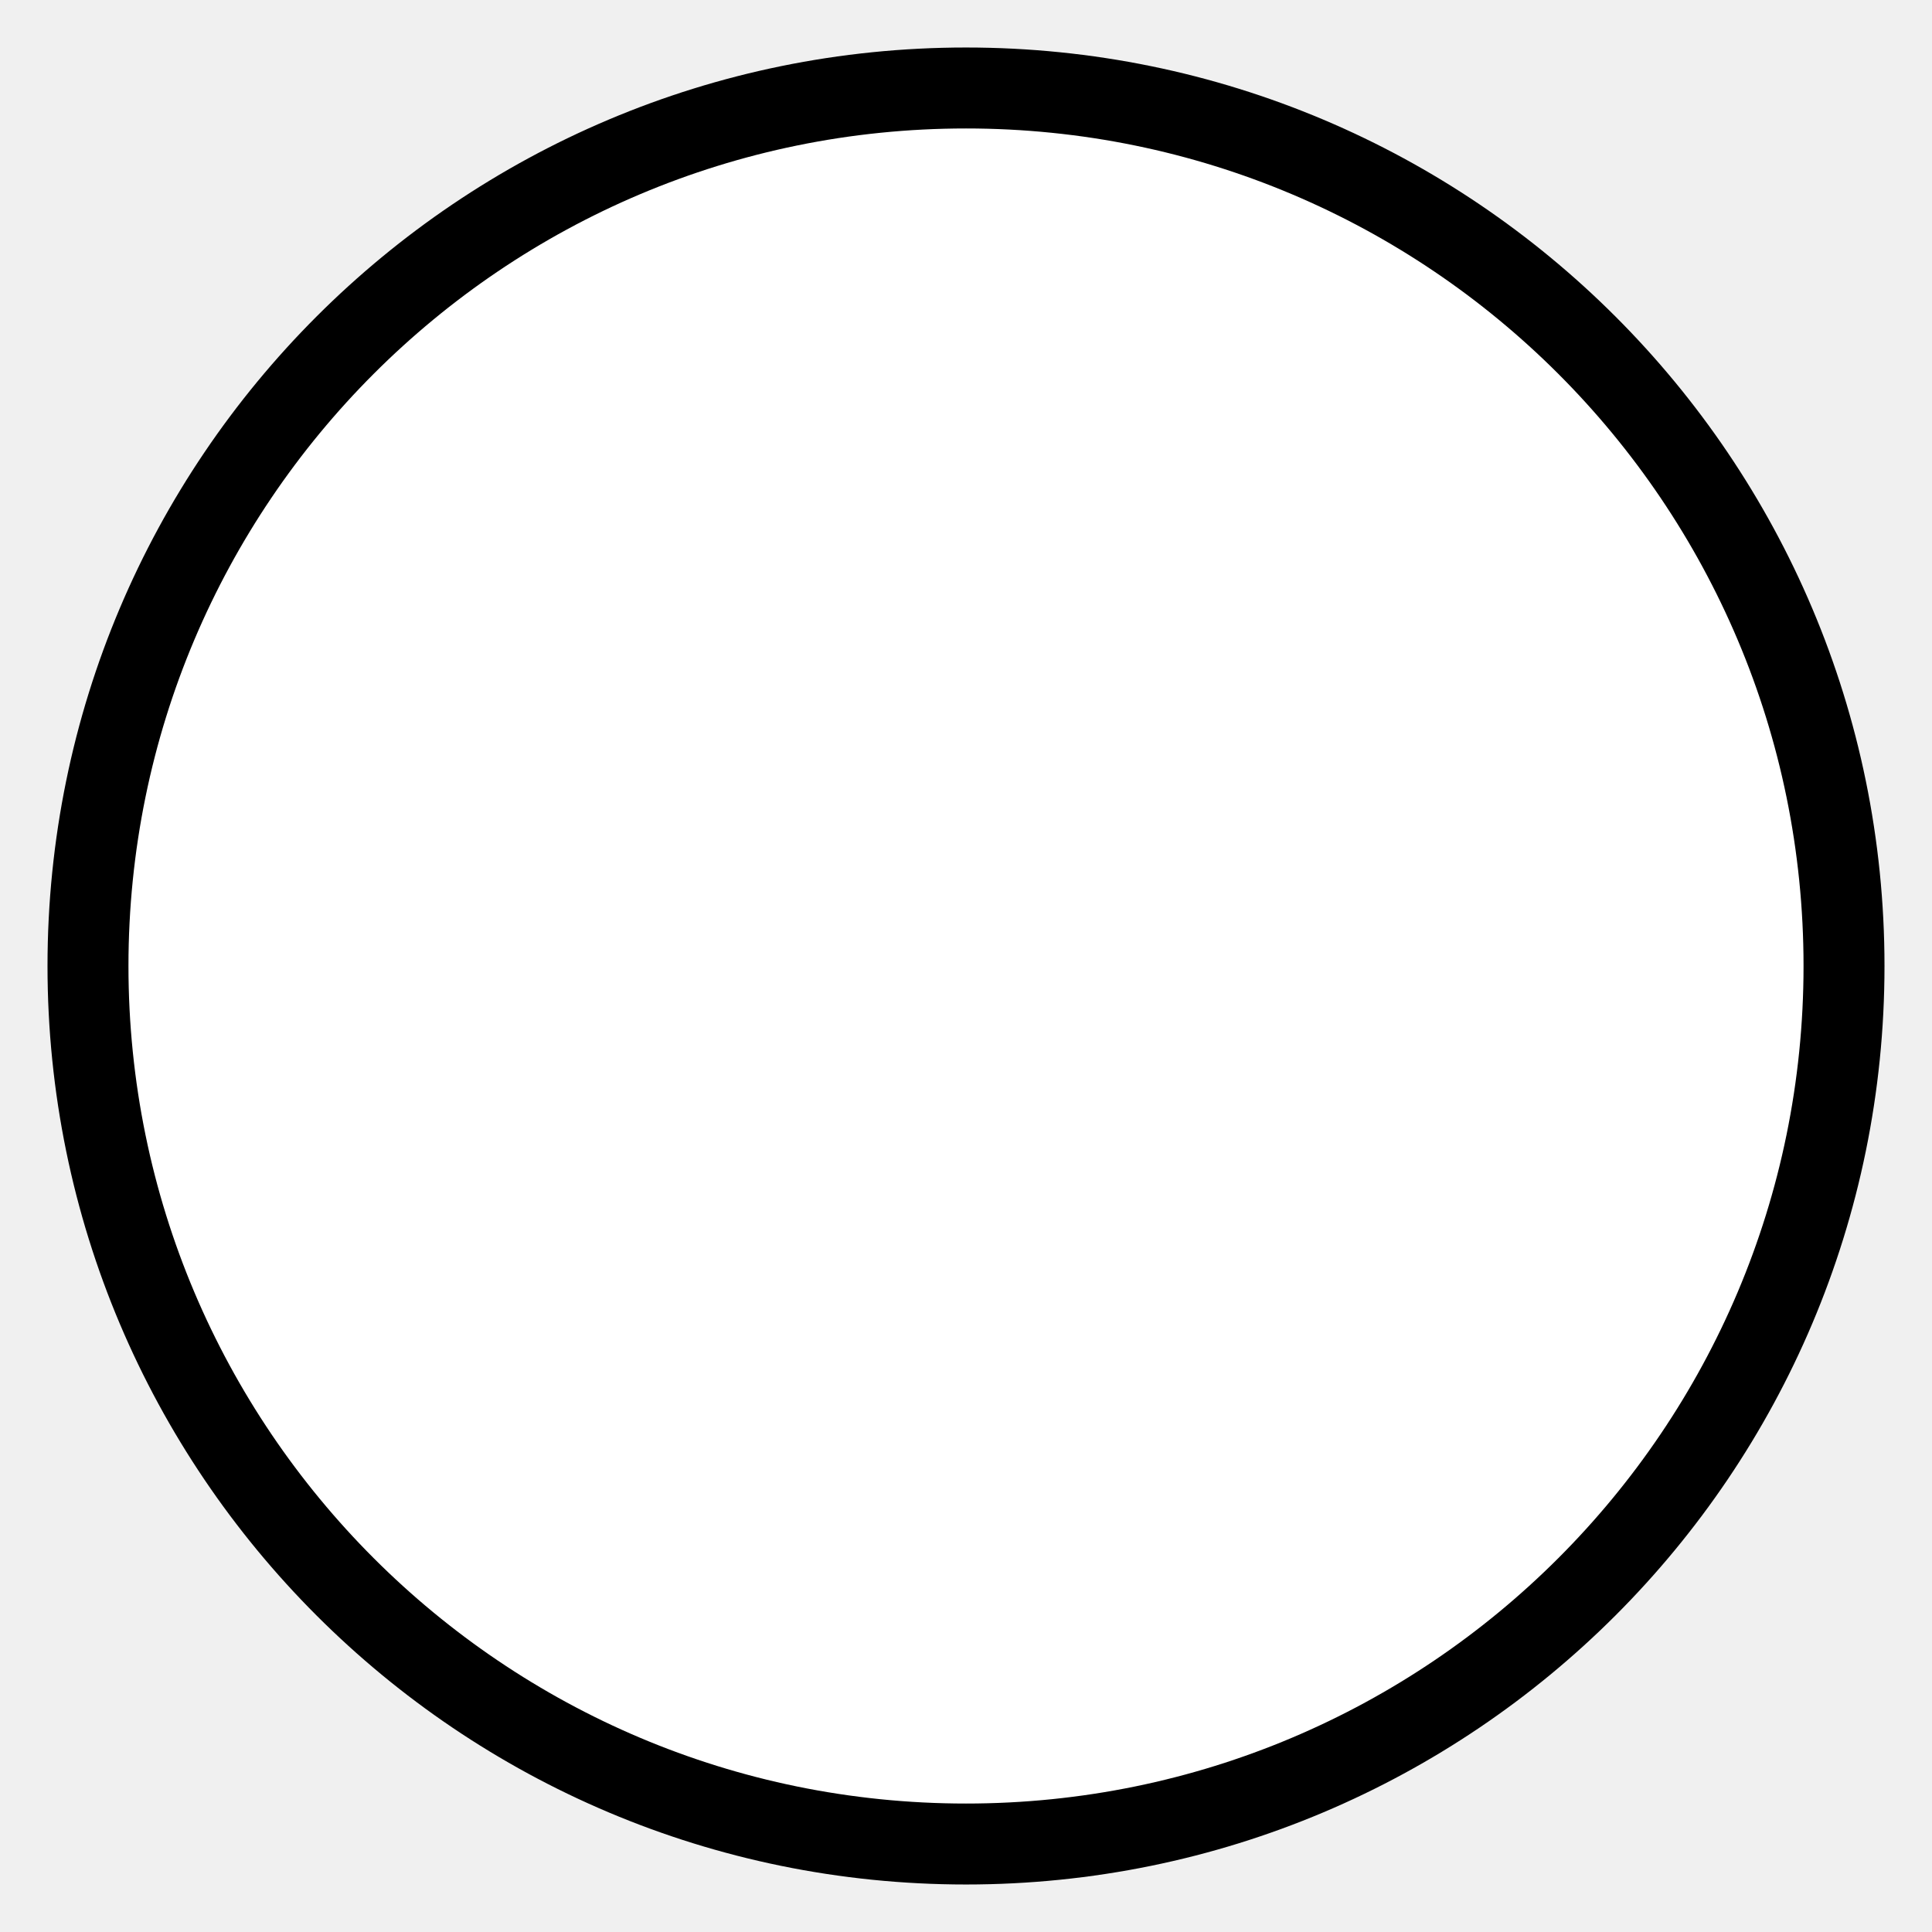
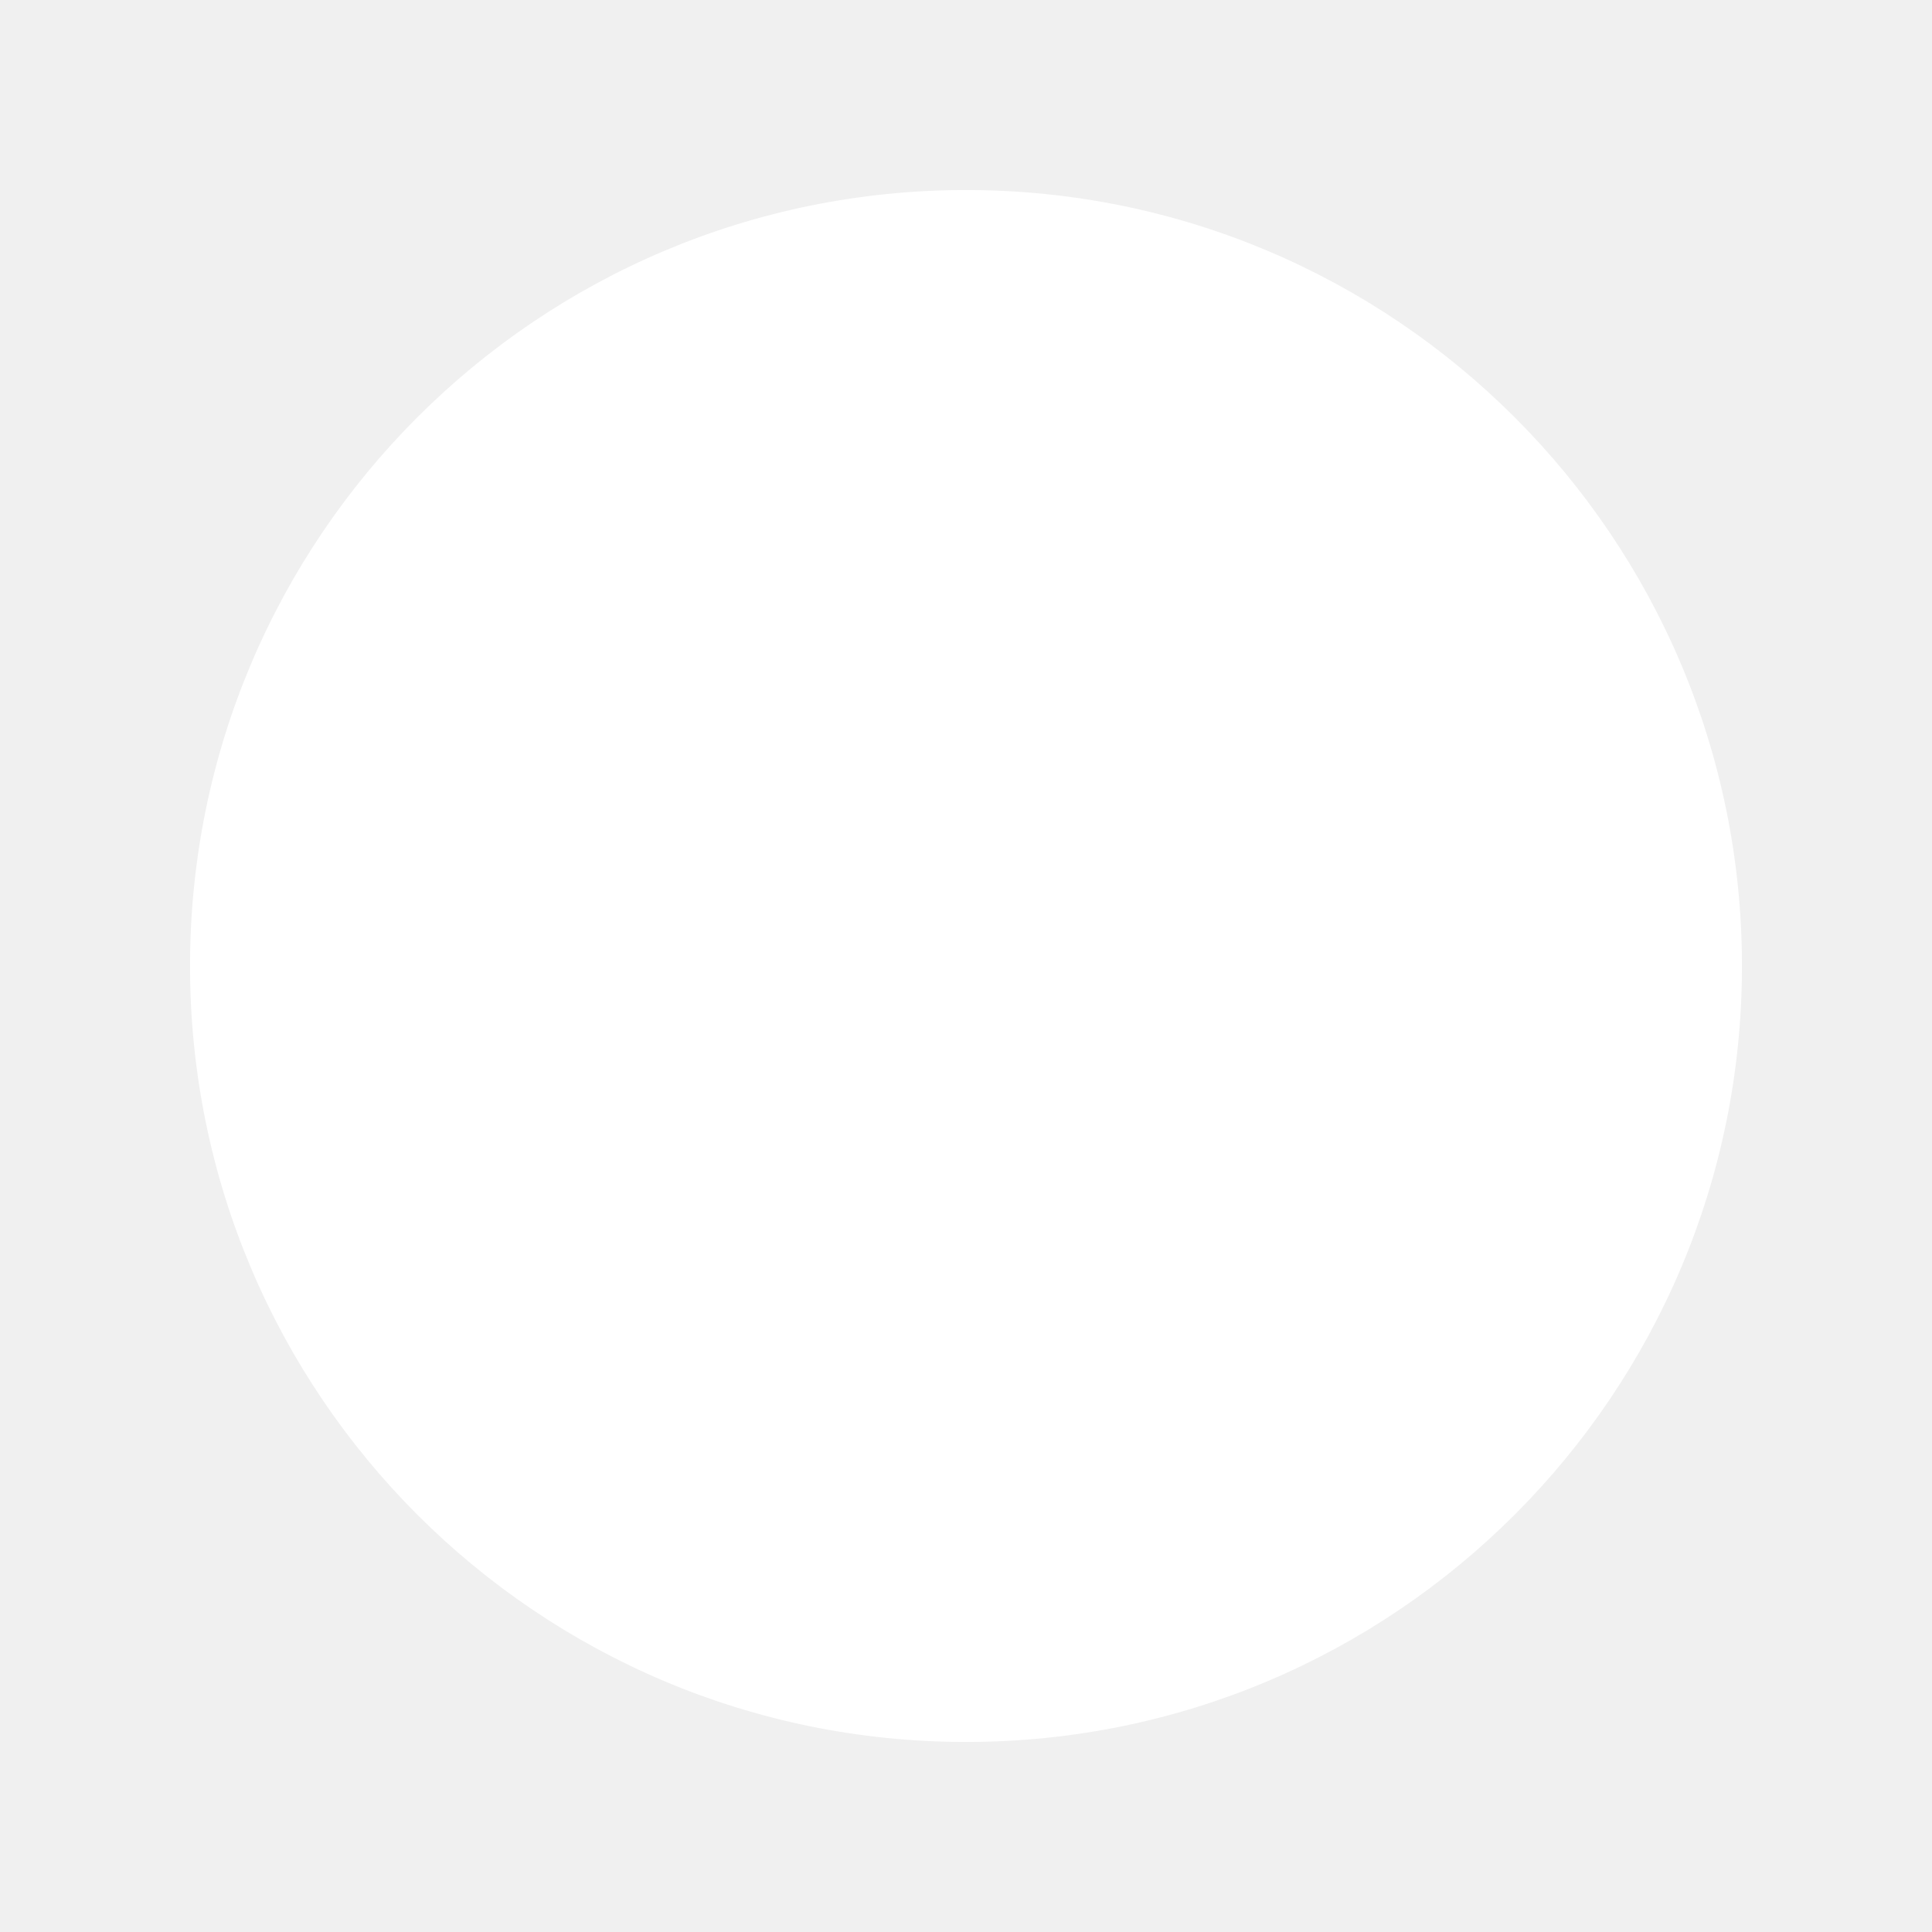
<svg xmlns="http://www.w3.org/2000/svg" width="61mm" height="61mm" viewBox="0 0 61 61" version="1.1" id="svg917">
  <defs id="defs914">
-     </defs>
+     <linearGradient id="linearGradient927">
+       <stop style="stop-color:#000000;stop-opacity:1;" offset="0" id="stop925" />
+     </linearGradient>
+   </defs>
  <g id="layer1">
-     <circle style="fill:#ffffff;fill-opacity:1;stroke:#000000;stroke-width:2.556;stroke-linejoin:round;stroke-miterlimit:0;stroke-dasharray:none;stroke-dashoffset:680.315" id="path1125" cx="30.5" cy="30.5" r="27.722" />
+     <circle style="fill:#ffffff;fill-opacity:1;stroke:#000000;stroke-width:0;stroke-linejoin:round;stroke-miterlimit:0;stroke-dasharray:none;stroke-dashoffset:680.315;stroke-opacity:1" id="path1125" cx="30.5" cy="30.5" r="24.5" />
  </g>
</svg>
